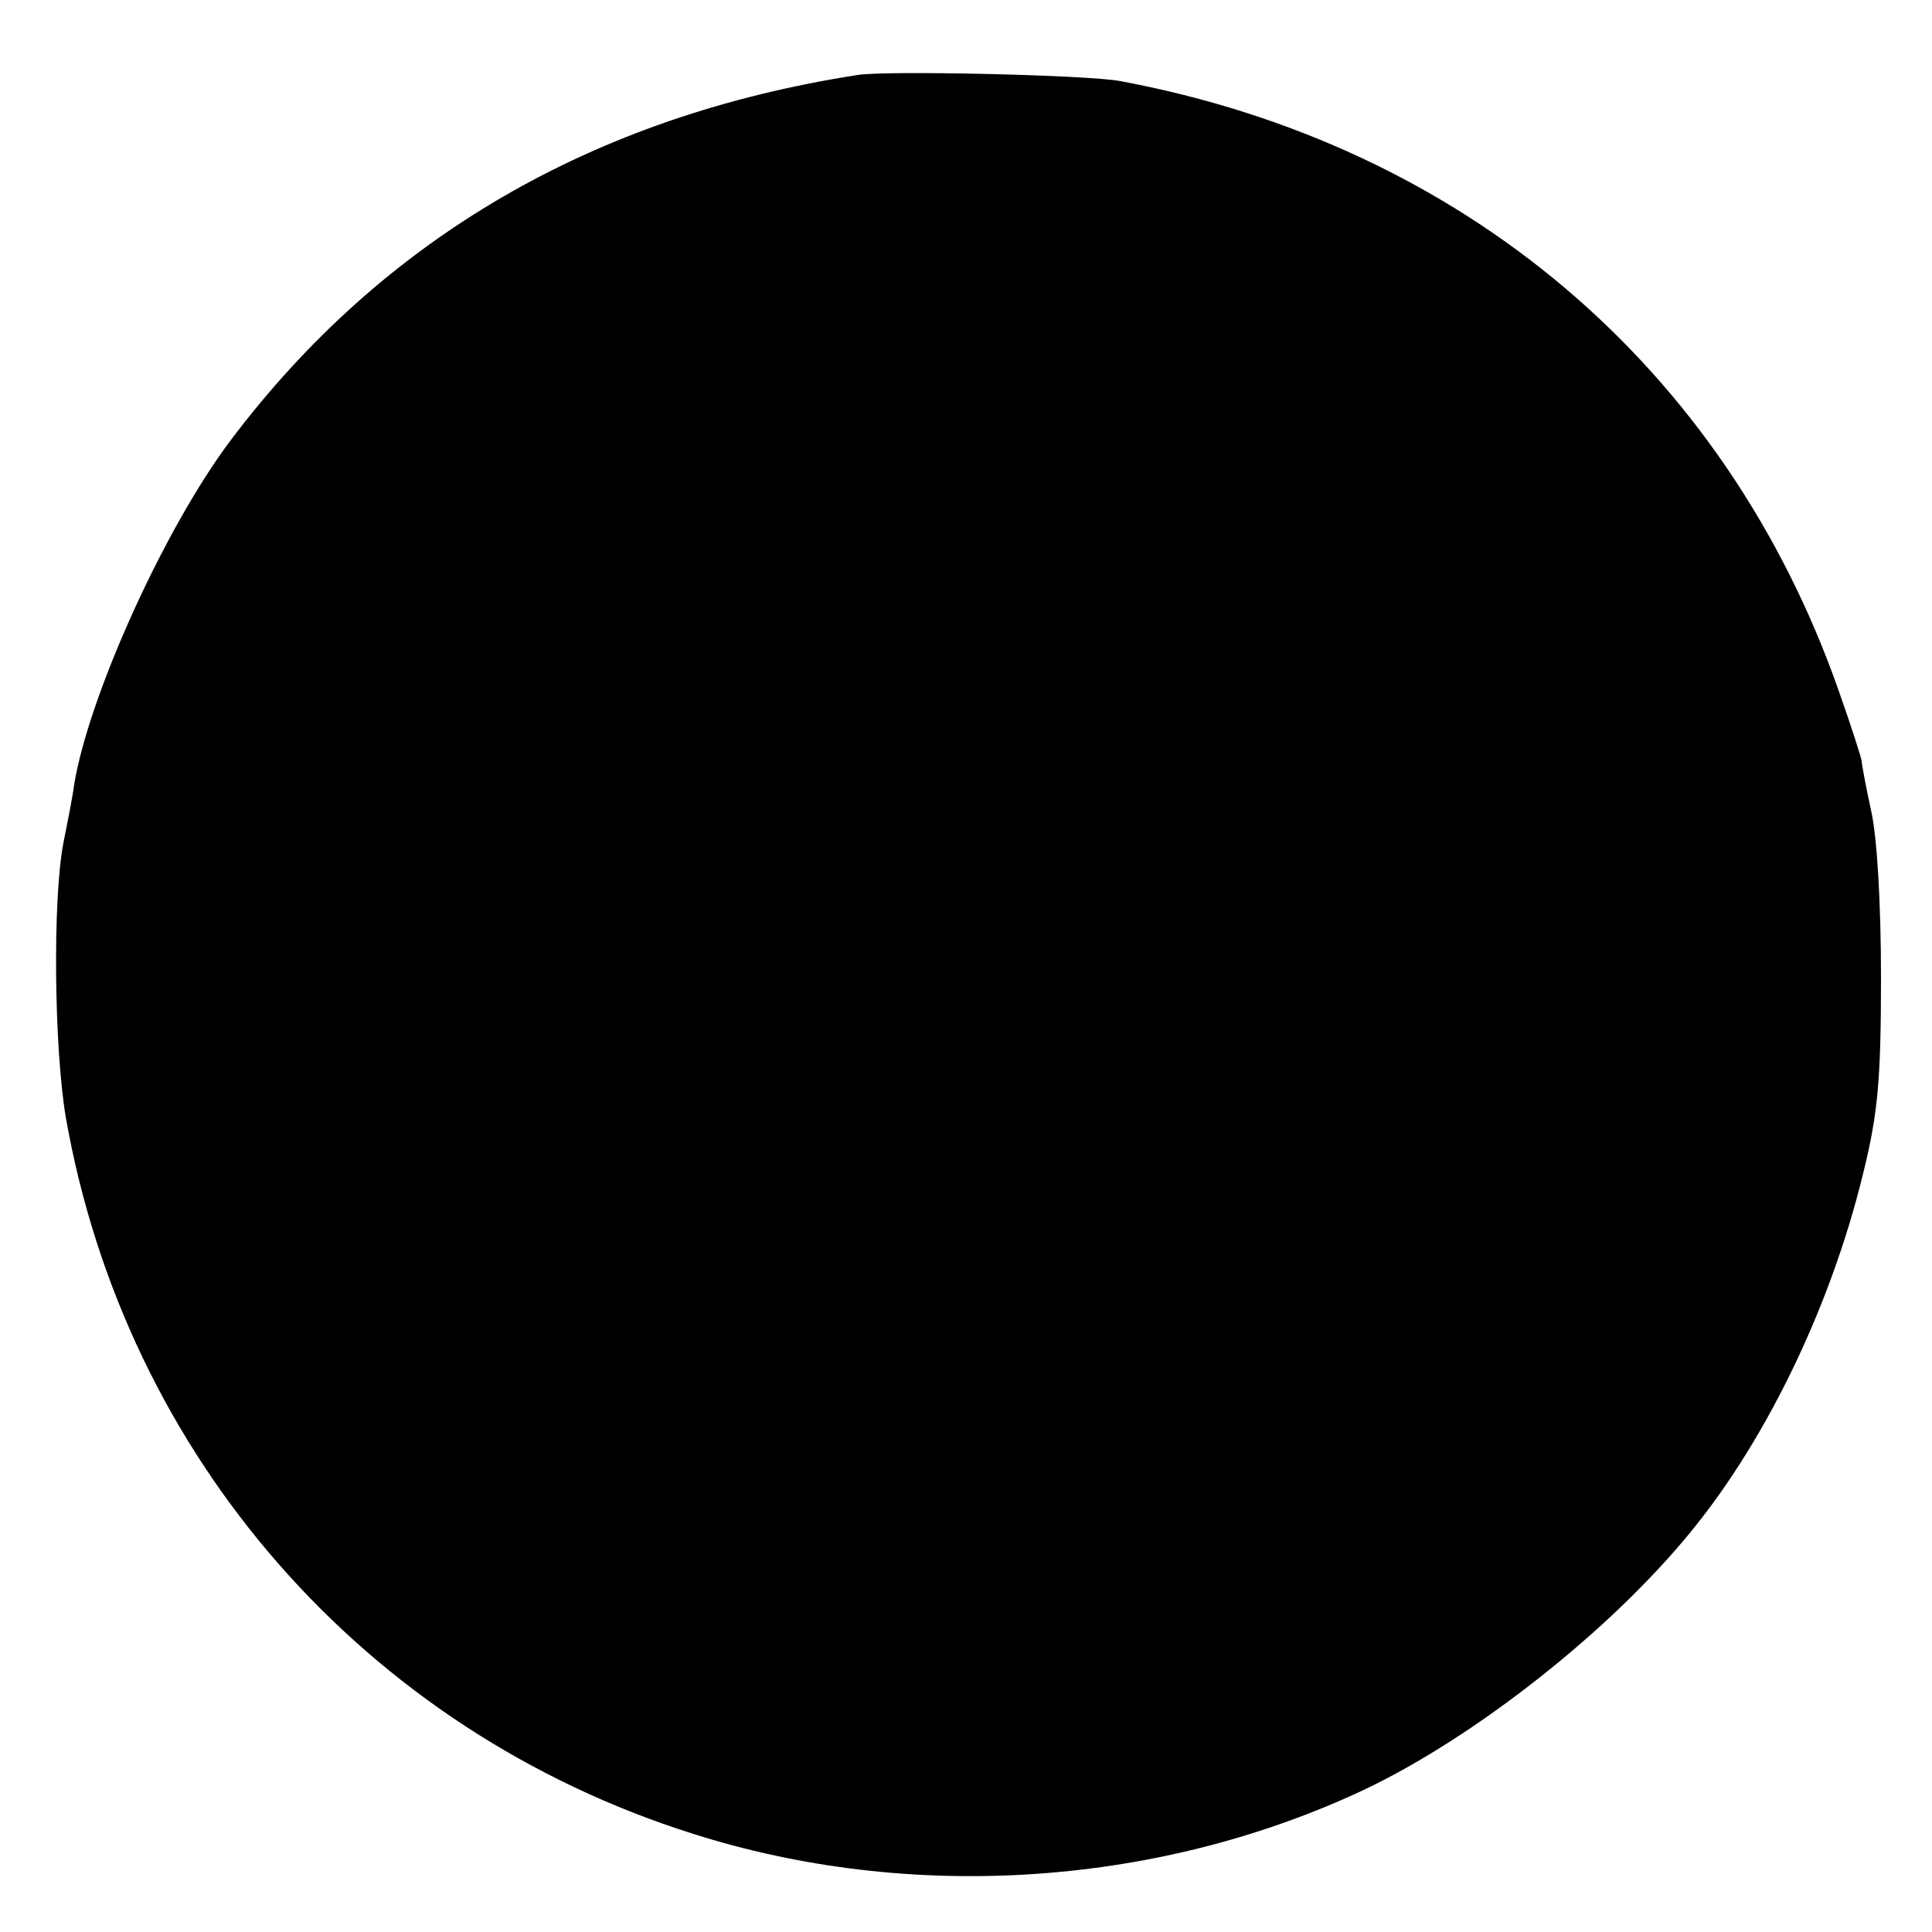
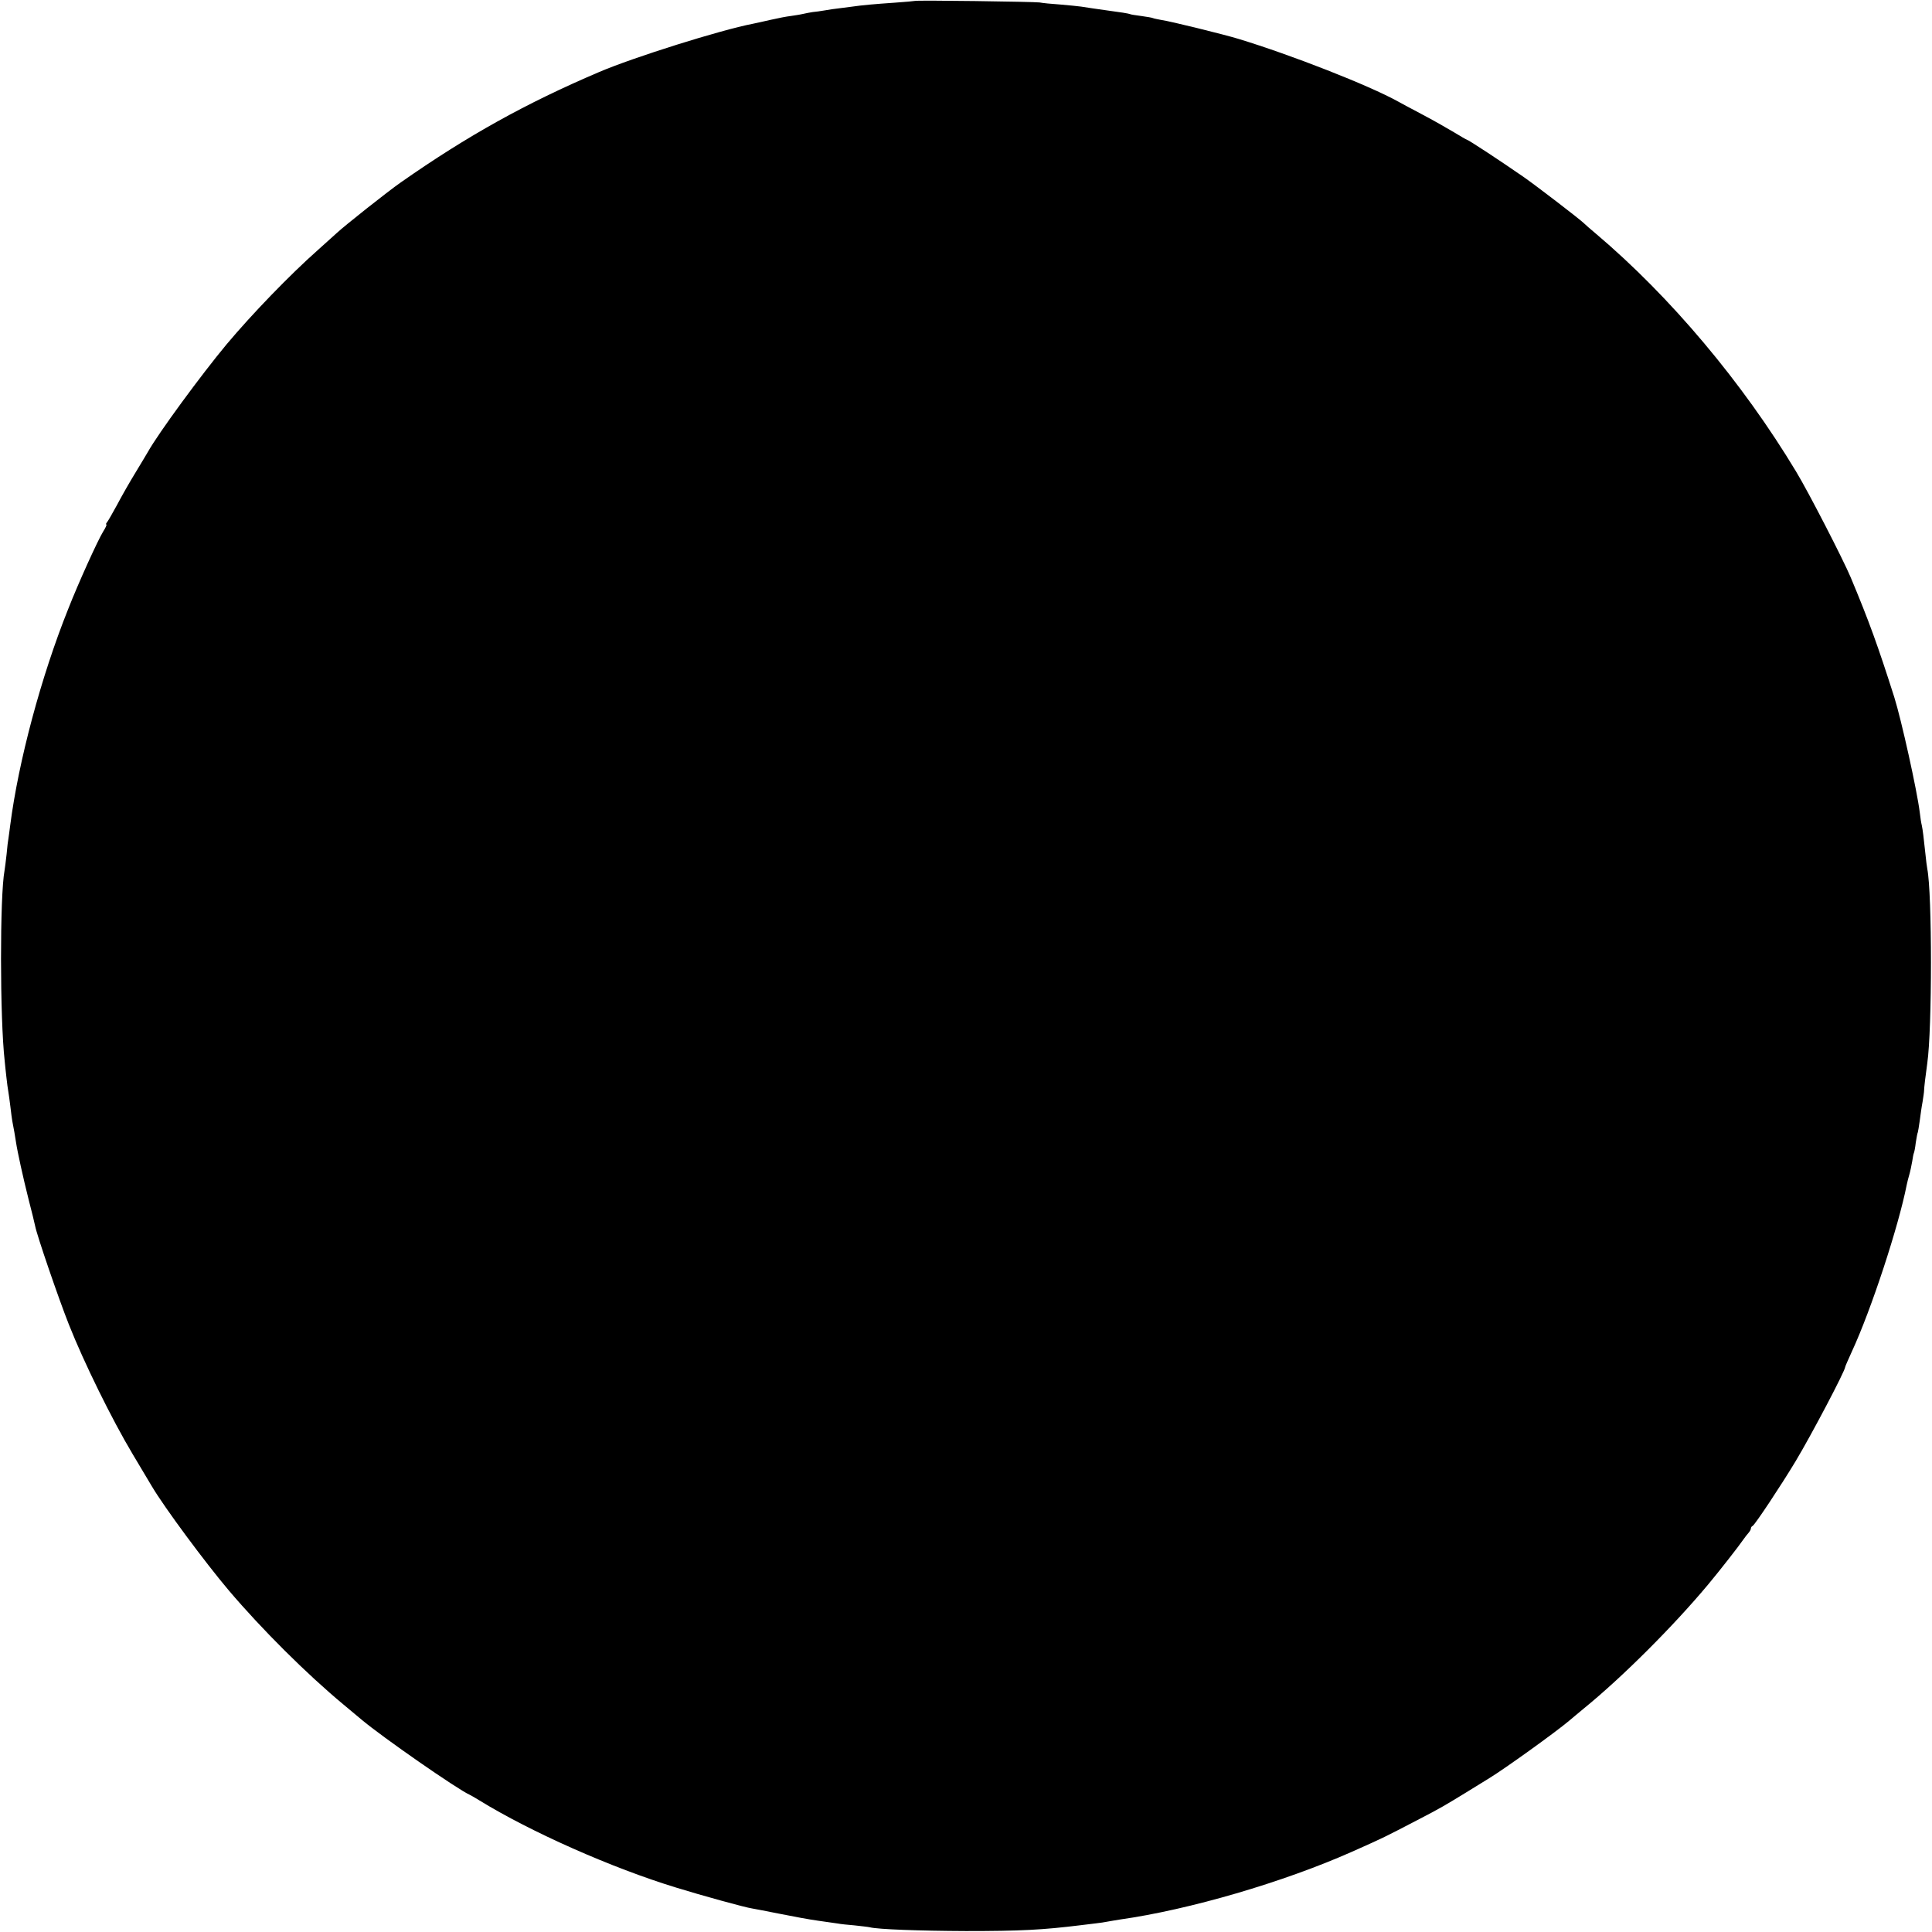
- <svg xmlns="http://www.w3.org/2000/svg" version="1.0" width="250pt" height="250pt" viewBox="0 0 250 250" preserveAspectRatio="xMidYMid meet">
-   <g transform="translate(0,250) scale(0.1,-0.1)" fill="#000000" stroke="none">
-     <path d="M1110 2403 c-342 -53 -614 -211 -811 -472 -86 -114 -184 -331 -203 -446 -2 -16 -9 -51 -14 -76 -14 -73 -12 -264 3 -354 77 -440 387 -794 812 -928 277 -88 591 -69 855 51 142 64 318 200 426 328 103 121 190 299 233 476 19 77 23 121 23 253 0 95 -5 183 -13 217 -7 32 -12 60 -12 63 0 3 -13 44 -30 92 -147 418 -485 705 -929 788 -40 8 -303 14 -340 8z" />
+ <svg xmlns="http://www.w3.org/2000/svg" version="1.0" width="1024pt" height="1024pt" viewBox="0 0 1024 1024" preserveAspectRatio="xMidYMid meet">
+   <g transform="translate(0,1024) scale(0.1,-0.1)" fill="#000000" stroke="none">
+     <path d="M4848 10235 c-2 -1 -48 -5 -103 -9 -116 -8 -172 -13 -235 -22 -25 -3 -56 -7 -70 -9 -14 -1 -44 -6 -68 -10 -23 -4 -52 -8 -65 -9 -12 -2 -36 -6 -52 -10 -17 -4 -46 -8 -65 -11 -19 -2 -66 -11 -105 -20 -38 -9 -81 -18 -95 -21 -171 -33 -633 -178 -815 -256 -387 -165 -697 -337 -1051 -585 -69 -48 -301 -232 -339 -268 -12 -11 -57 -51 -100 -90 -148 -131 -349 -339 -484 -500 -134 -161 -361 -470 -417 -570 -6 -11 -36 -60 -66 -110 -30 -49 -74 -126 -97 -170 -24 -44 -48 -86 -53 -92 -6 -7 -8 -13 -4 -13 3 0 -4 -17 -17 -37 -29 -47 -132 -274 -186 -412 -143 -357 -263 -805 -307 -1146 -3 -27 -8 -58 -9 -67 -2 -9 -7 -48 -10 -85 -4 -37 -9 -76 -11 -87 -25 -135 -25 -780 1 -1011 1 -16 6 -55 9 -85 3 -30 8 -64 10 -75 2 -11 7 -47 11 -80 4 -32 8 -67 10 -76 6 -28 17 -93 20 -114 7 -48 38 -189 66 -300 17 -66 33 -130 35 -142 9 -49 125 -387 179 -523 79 -200 228 -503 338 -687 51 -85 97 -162 102 -171 67 -113 282 -403 408 -552 175 -206 412 -442 607 -604 47 -39 90 -75 97 -81 108 -91 509 -370 573 -398 8 -4 31 -17 50 -29 273 -168 704 -359 1045 -463 132 -41 369 -106 400 -110 11 -2 76 -14 145 -28 69 -14 161 -31 205 -37 44 -6 91 -13 105 -15 14 -3 54 -7 90 -10 36 -4 72 -8 80 -10 42 -11 264 -19 510 -20 290 0 405 6 608 31 26 3 63 8 82 10 19 2 46 6 60 9 14 3 43 7 65 11 369 52 867 198 1230 359 169 75 178 80 345 167 124 64 147 78 263 149 48 30 102 63 120 74 82 50 348 241 423 304 17 14 52 44 79 66 204 166 473 435 657 655 61 73 165 206 188 240 8 12 21 28 28 36 6 7 12 17 12 22 0 6 4 12 9 14 11 4 151 215 228 343 84 140 263 480 263 500 0 3 16 39 35 81 103 222 248 665 291 884 3 14 9 39 14 55 5 17 11 47 15 69 3 21 7 41 9 45 2 3 7 28 10 55 4 27 9 52 11 55 1 3 6 31 10 61 4 30 10 75 15 100 4 25 8 52 8 60 0 14 8 81 17 145 26 182 26 899 0 1030 -2 11 -7 47 -10 80 -9 85 -14 127 -19 150 -3 11 -8 43 -11 70 -14 114 -98 493 -135 610 -86 270 -133 401 -231 635 -40 95 -223 451 -289 560 -284 472 -666 927 -1061 1261 -29 24 -57 49 -63 55 -26 25 -248 195 -319 245 -124 86 -296 199 -303 199 -2 0 -32 17 -66 38 -35 21 -112 65 -173 97 -60 32 -117 62 -125 67 -153 85 -566 247 -846 332 -75 23 -363 94 -408 100 -21 4 -41 8 -45 10 -3 2 -31 7 -61 11 -30 4 -57 8 -60 10 -5 3 -55 11 -117 19 -52 7 -118 17 -143 21 -14 2 -63 7 -110 11 -46 3 -96 8 -110 11 -28 4 -657 13 -662 8z" />
  </g>
</svg>
